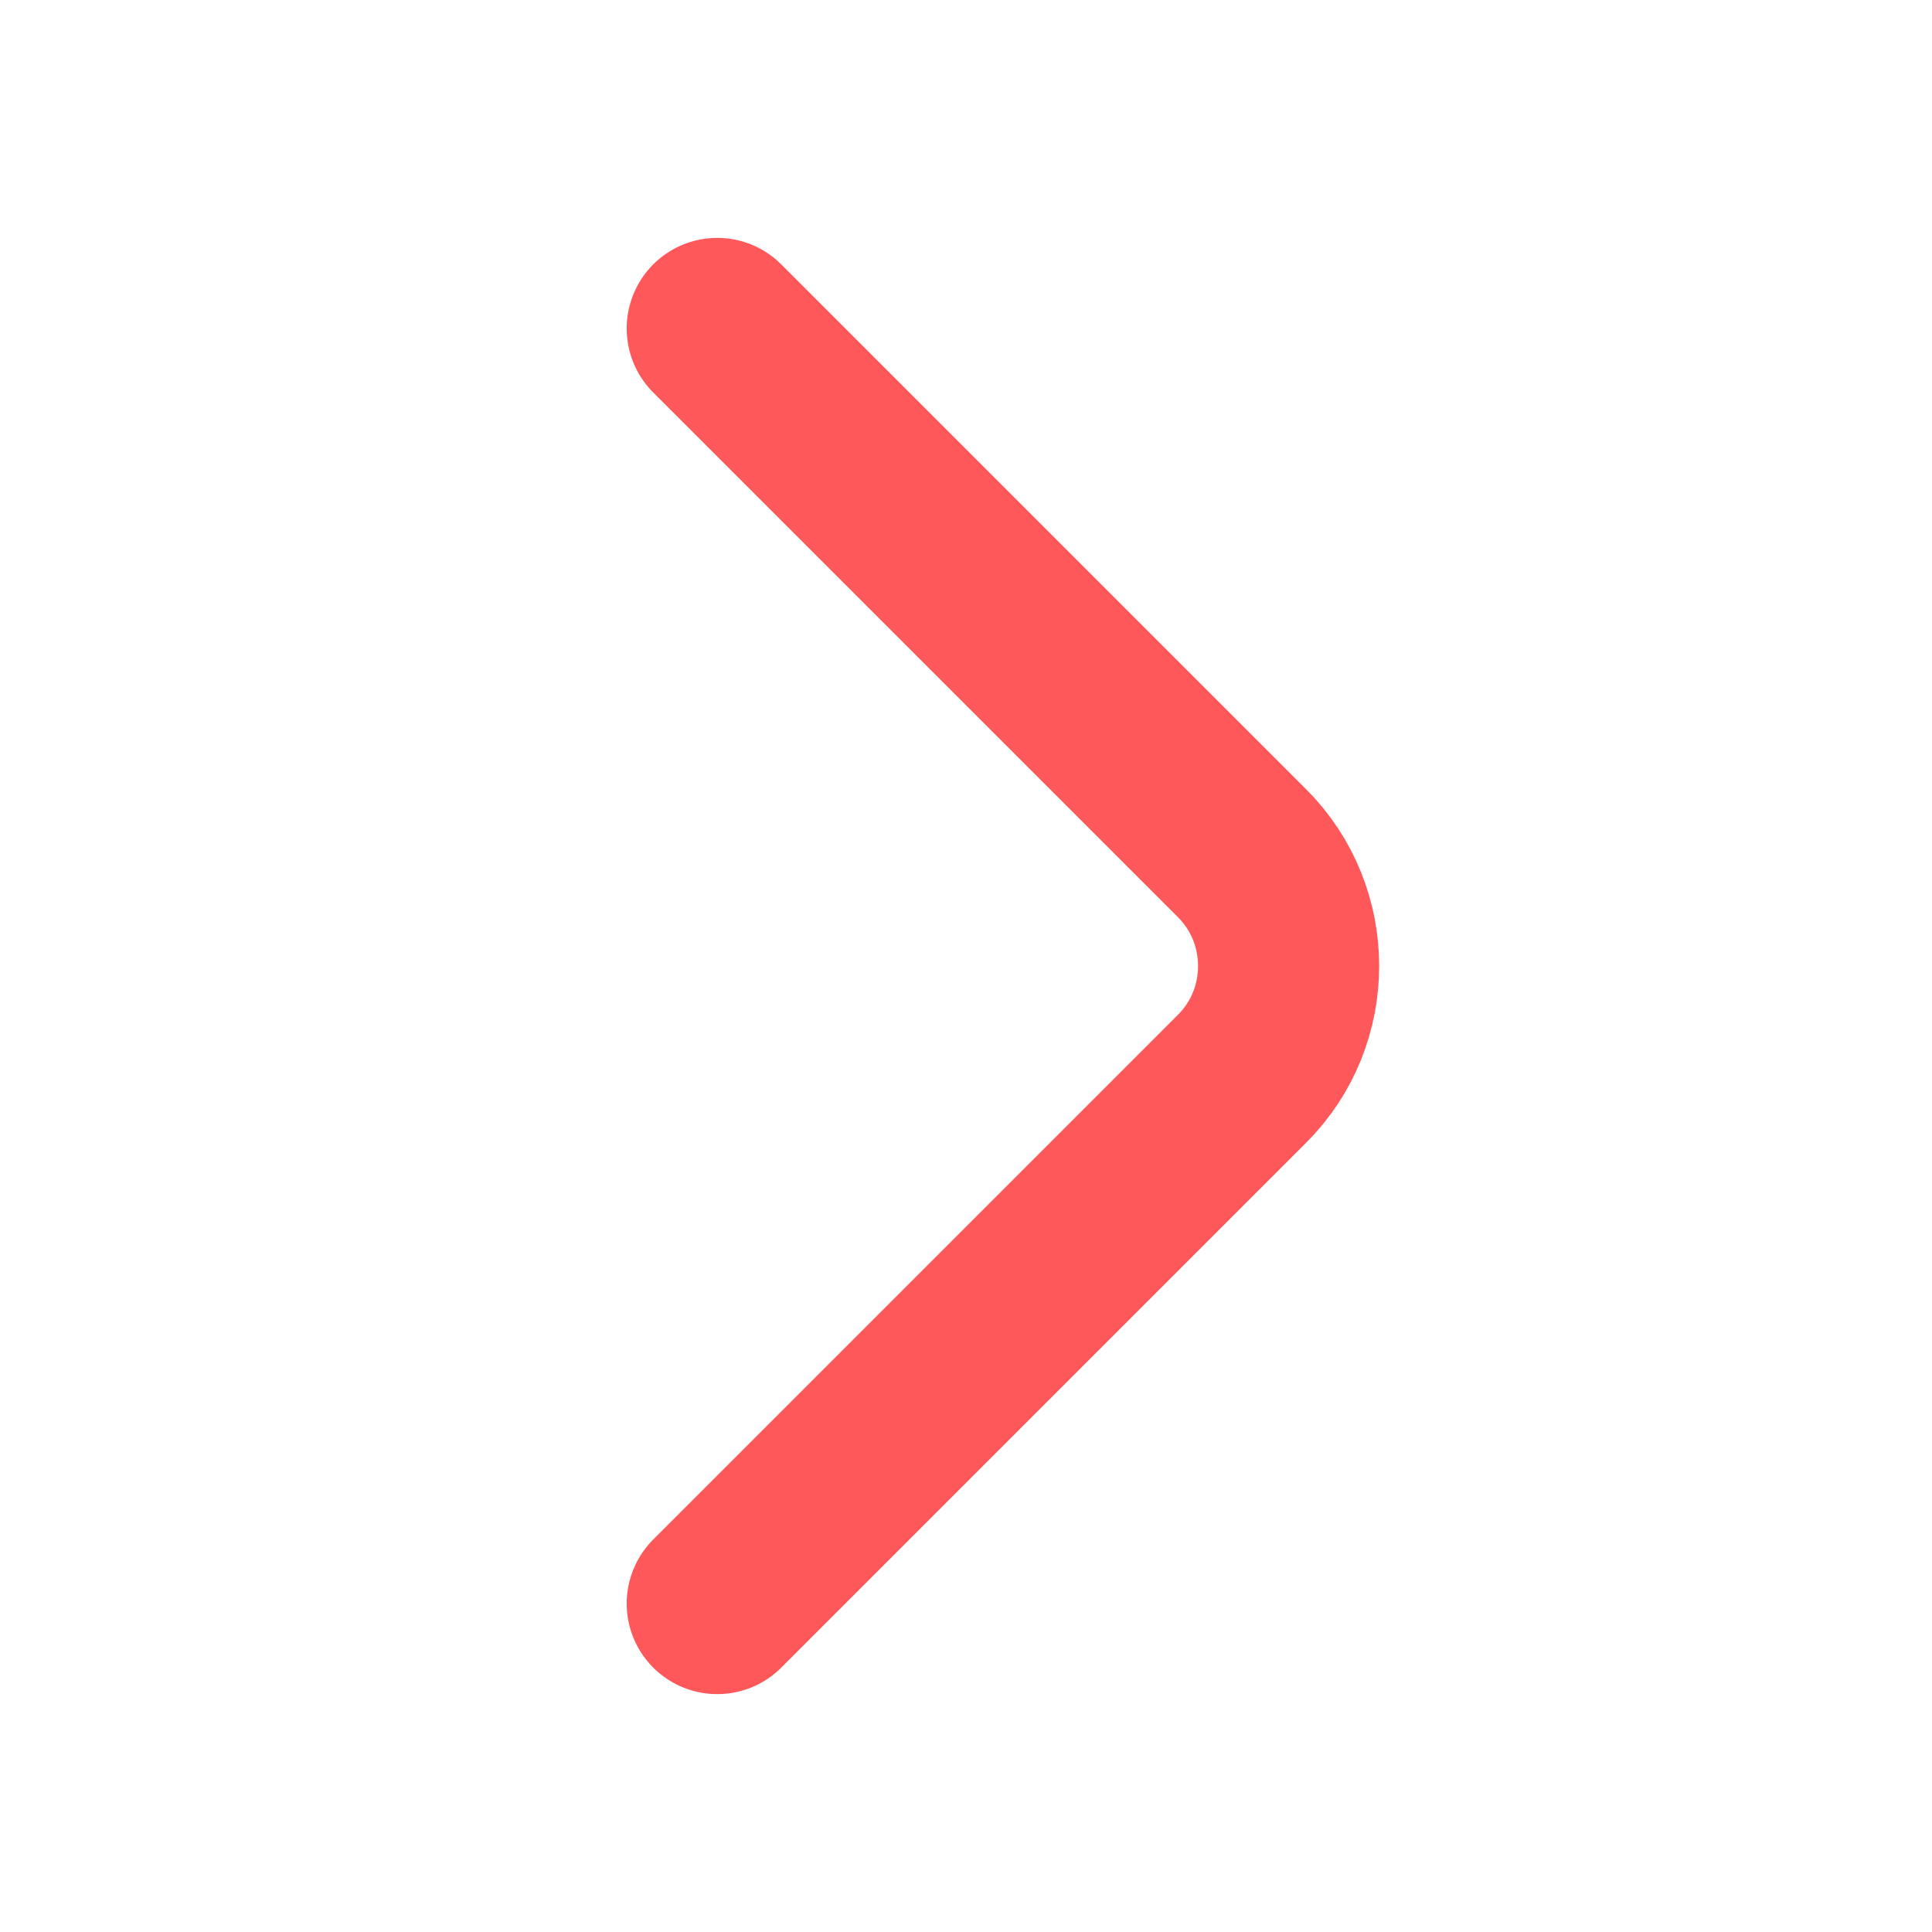
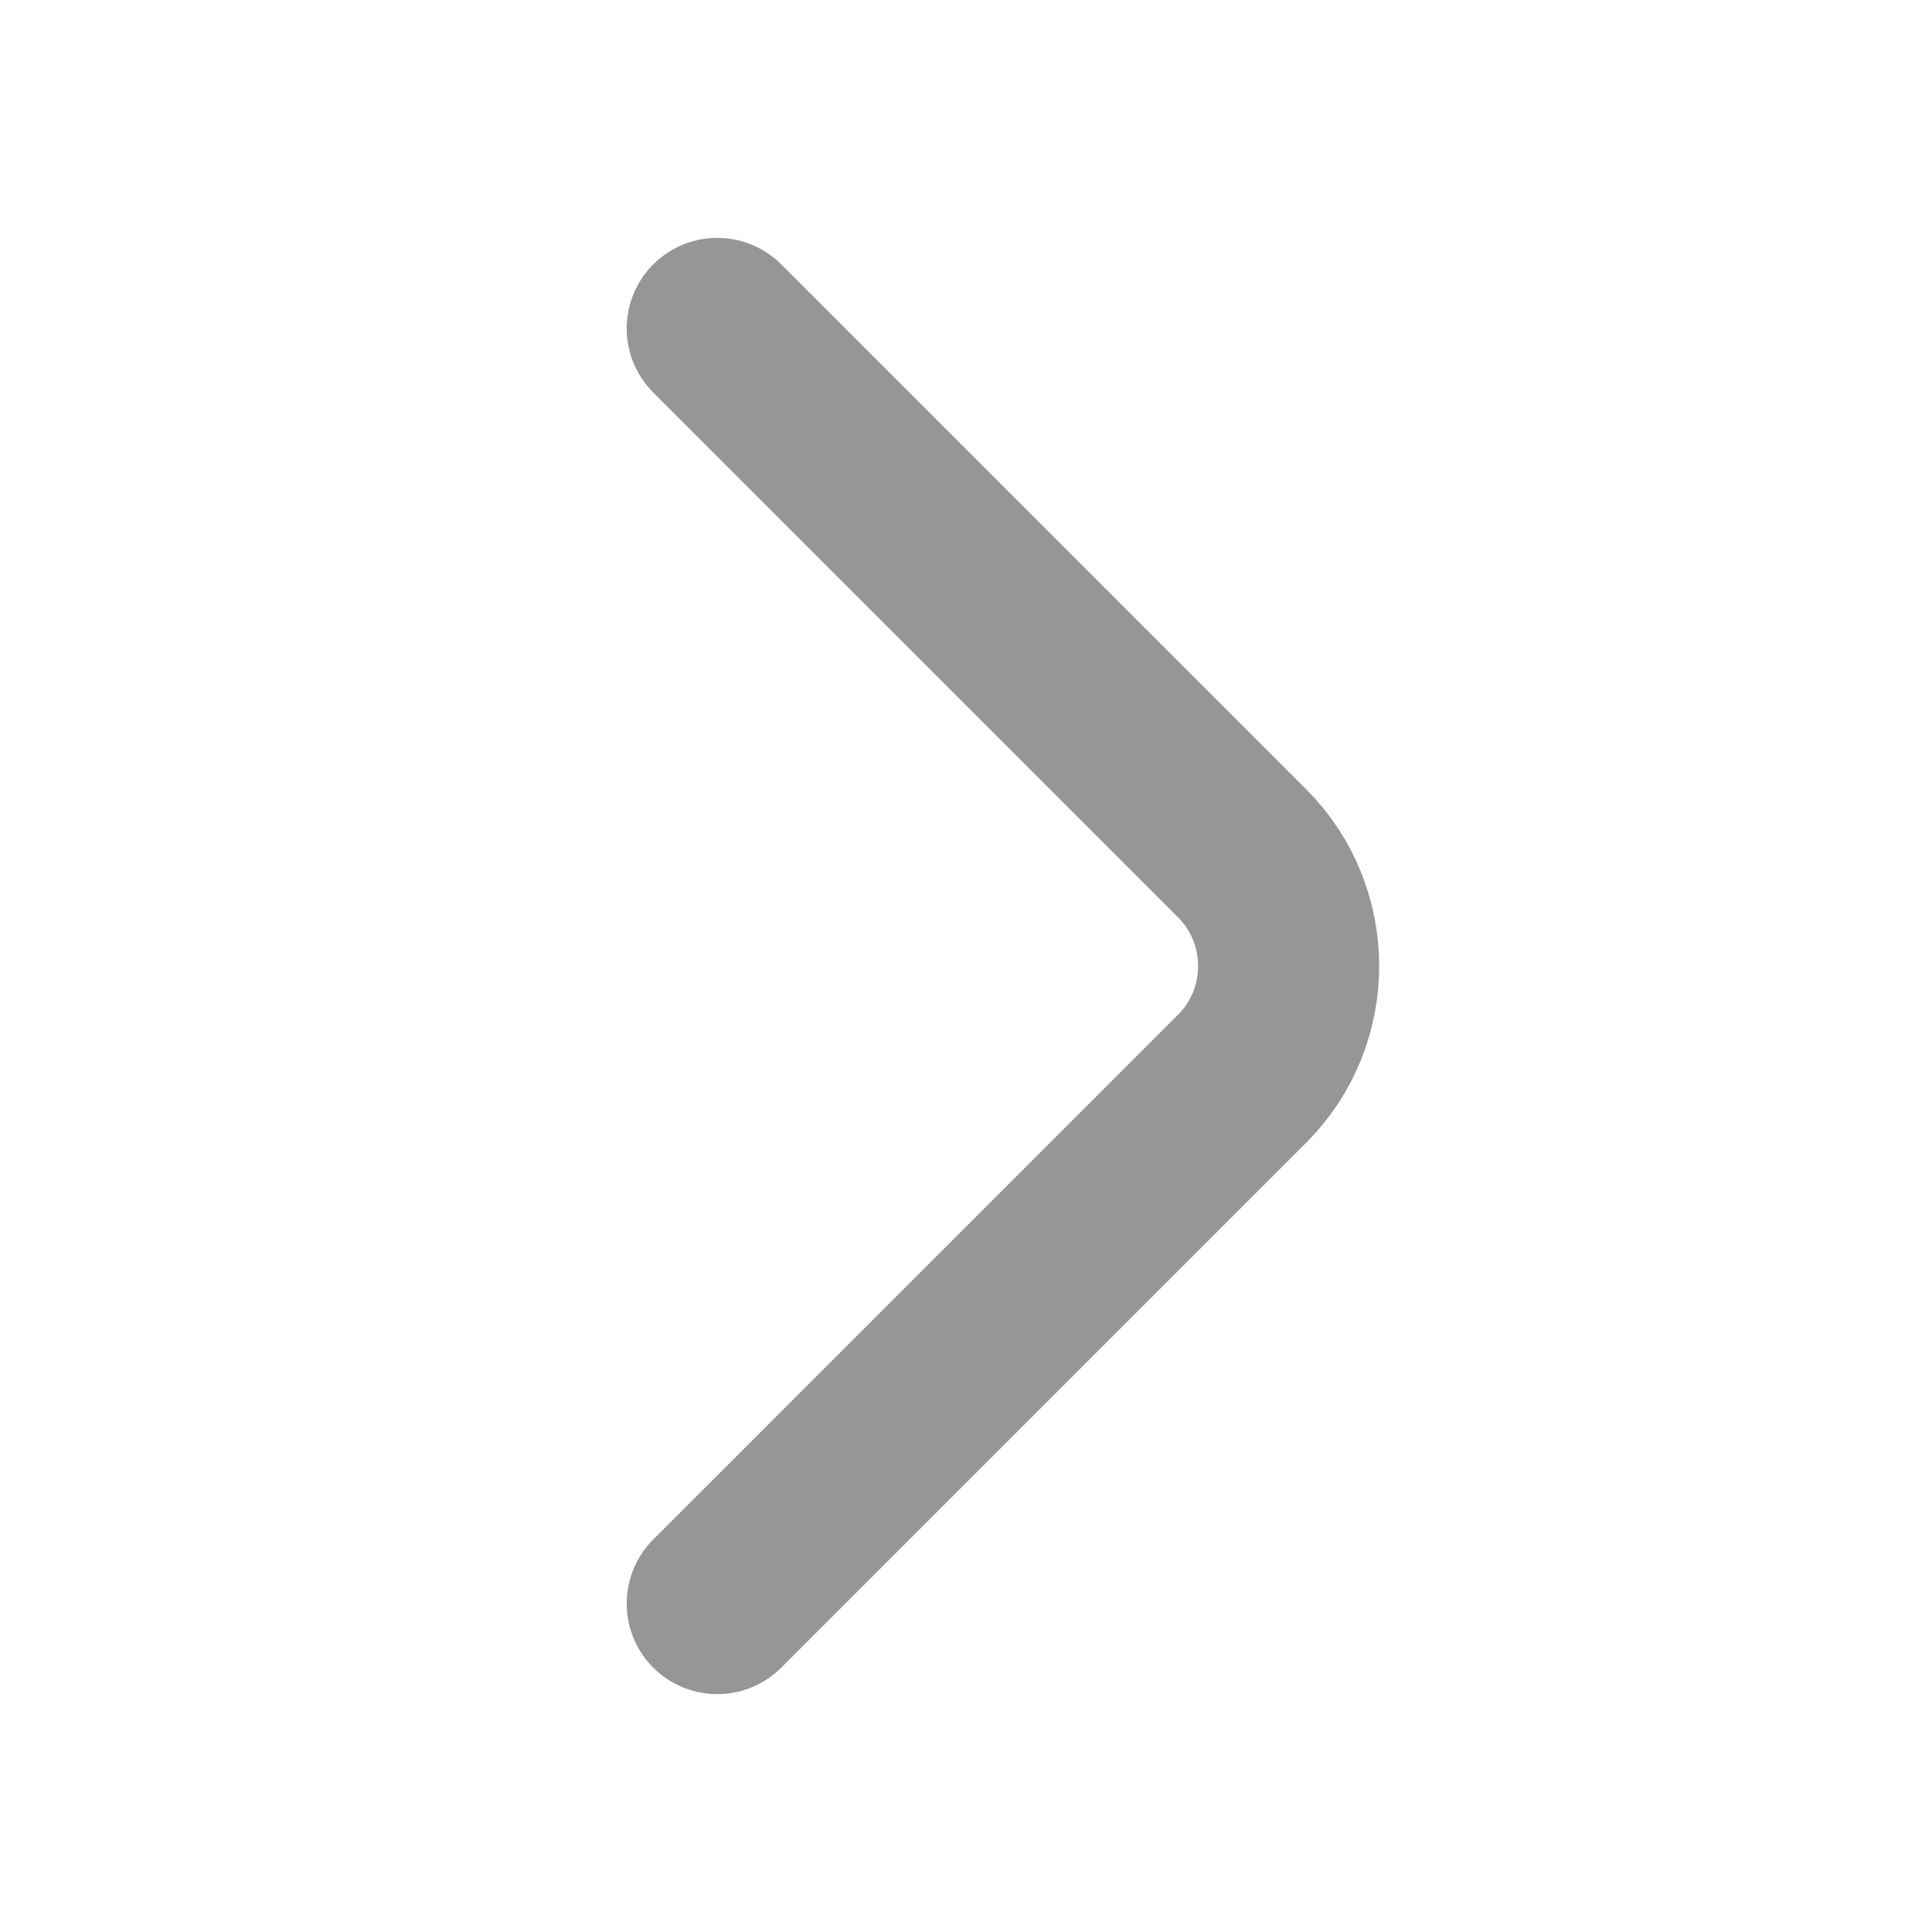
<svg xmlns="http://www.w3.org/2000/svg" width="16" height="16" viewBox="0 0 16 16" fill="none">
-   <path d="M5.94 13.28L10.287 8.933C10.8 8.42 10.8 7.58 10.287 7.067L5.94 2.72" stroke="#FE585A" stroke-width="1.5" stroke-miterlimit="10" stroke-linecap="round" stroke-linejoin="round" />
+   <path d="M5.94 13.28L10.287 8.933C10.8 8.42 10.8 7.58 10.287 7.067L5.94 2.72" stroke="#949698" stroke-width="1.5" stroke-miterlimit="10" stroke-linecap="round" stroke-linejoin="round" />
</svg>
